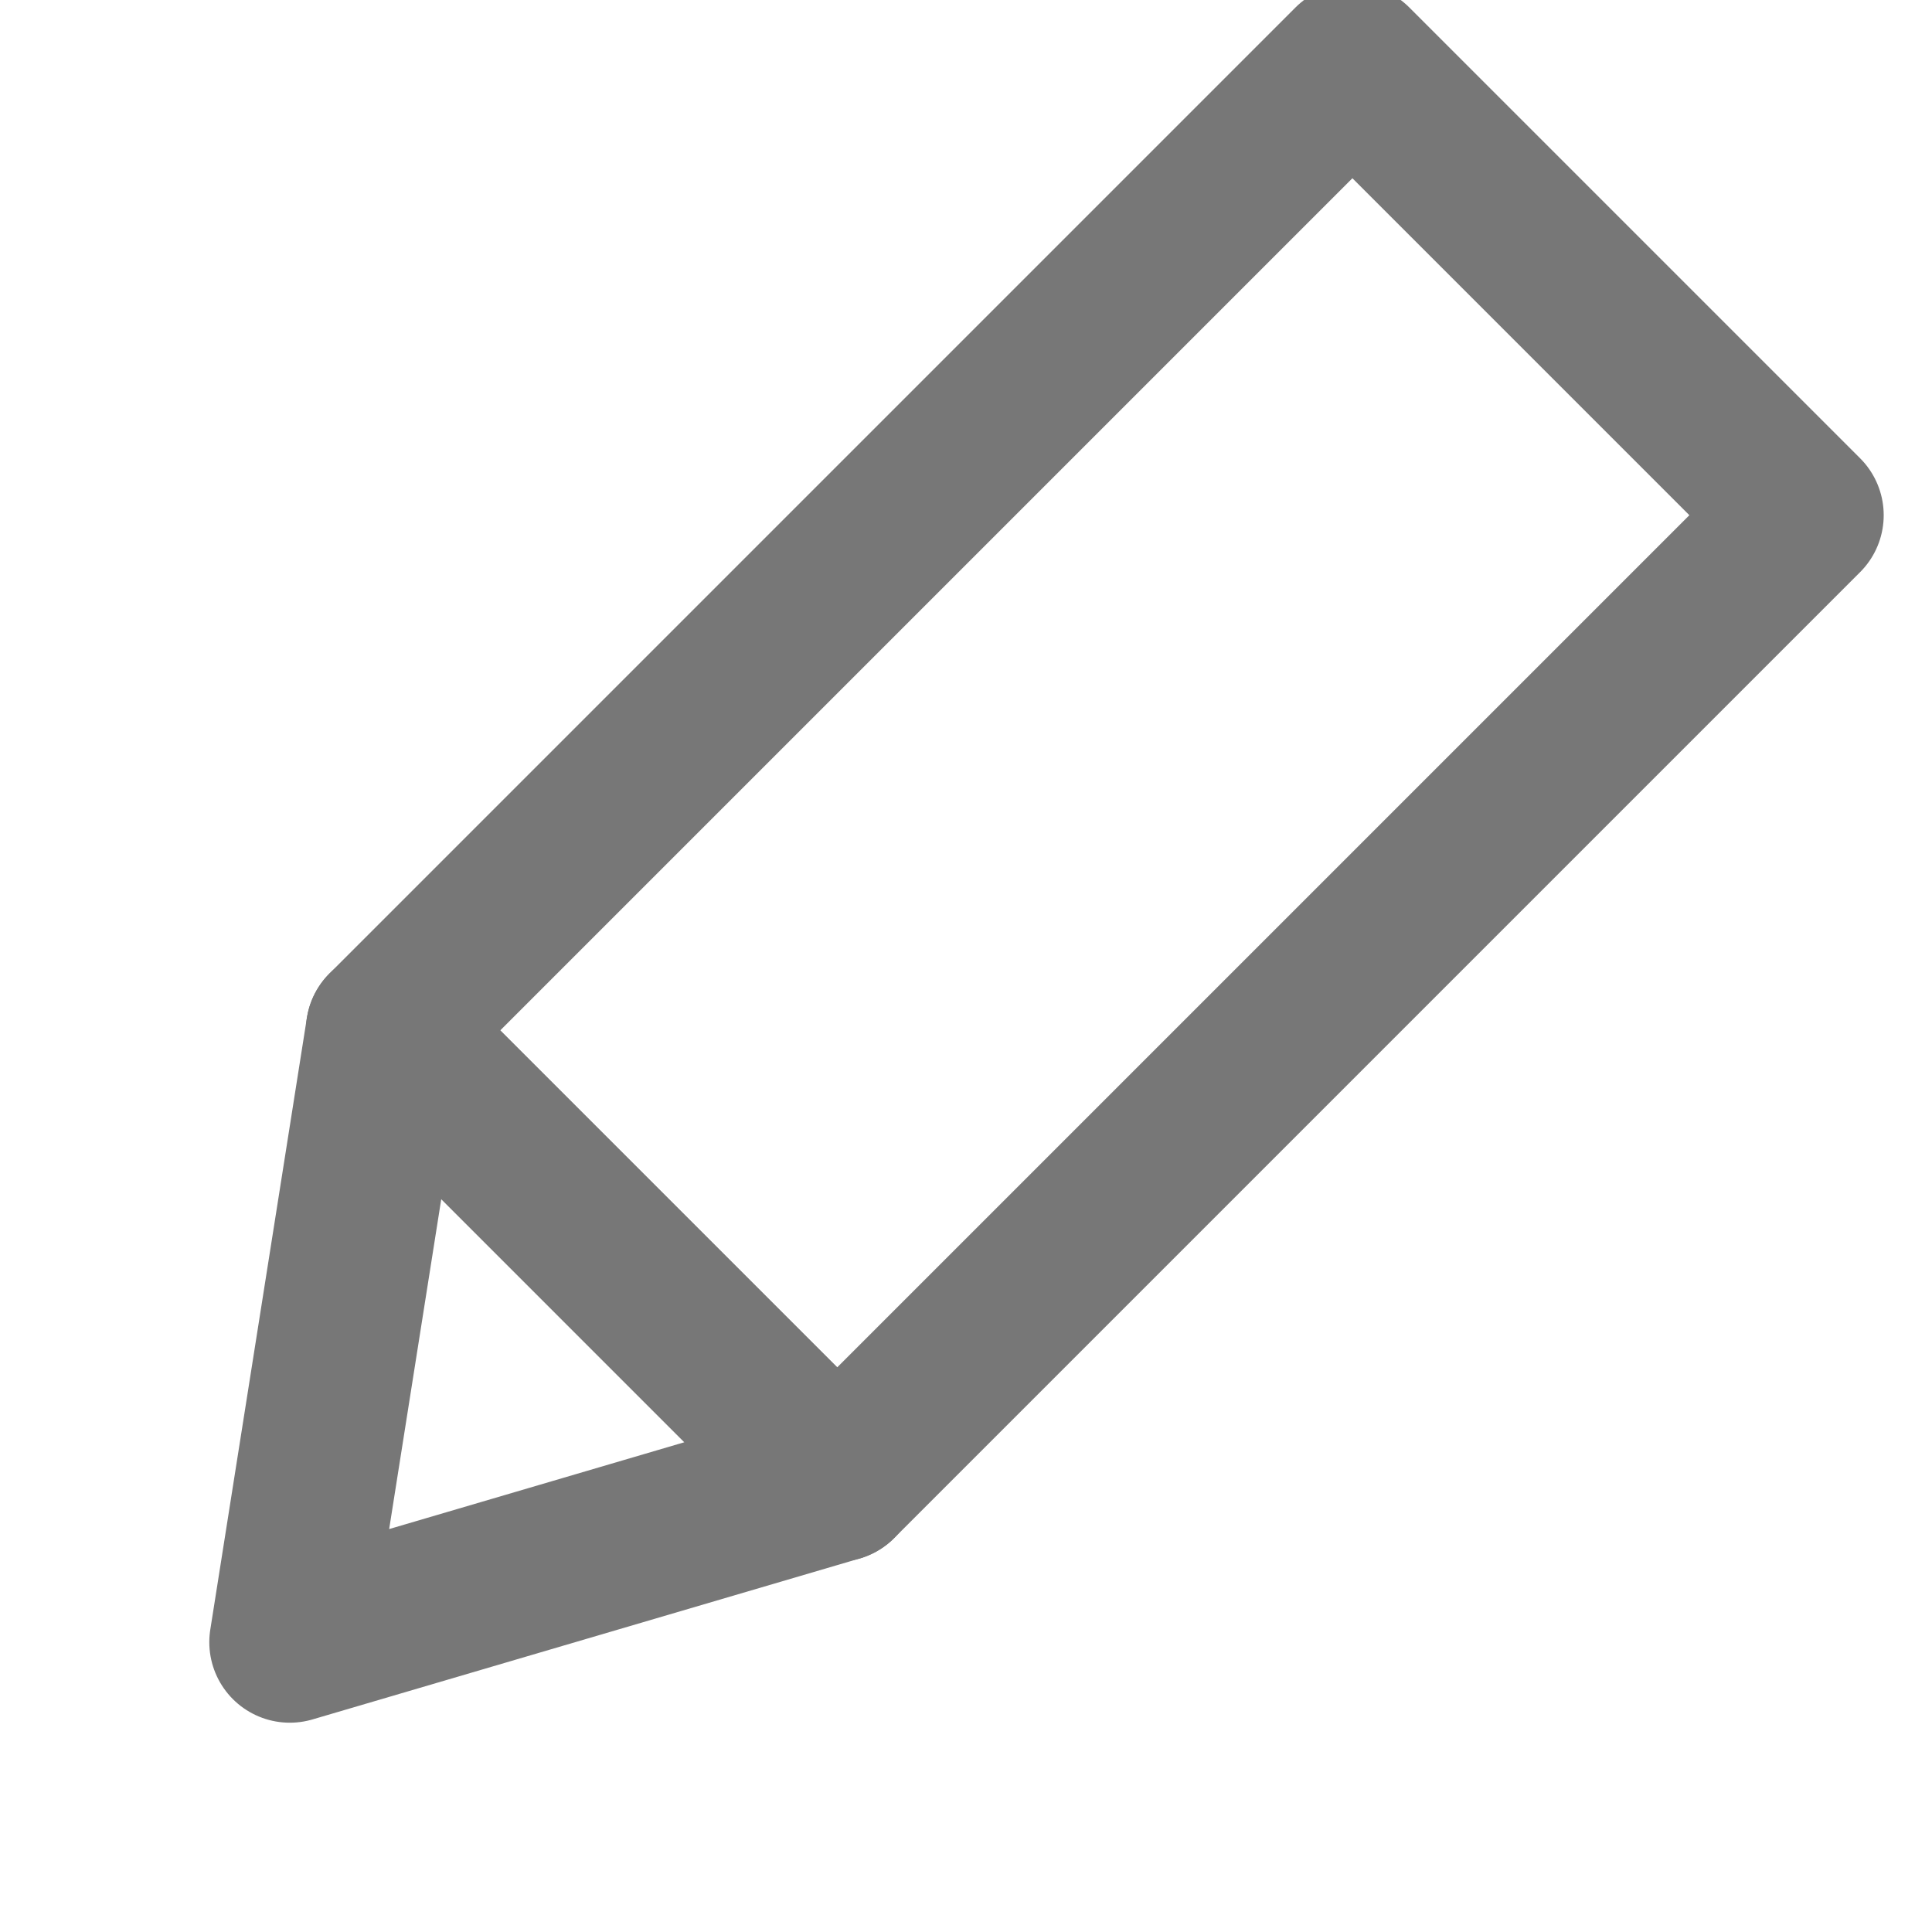
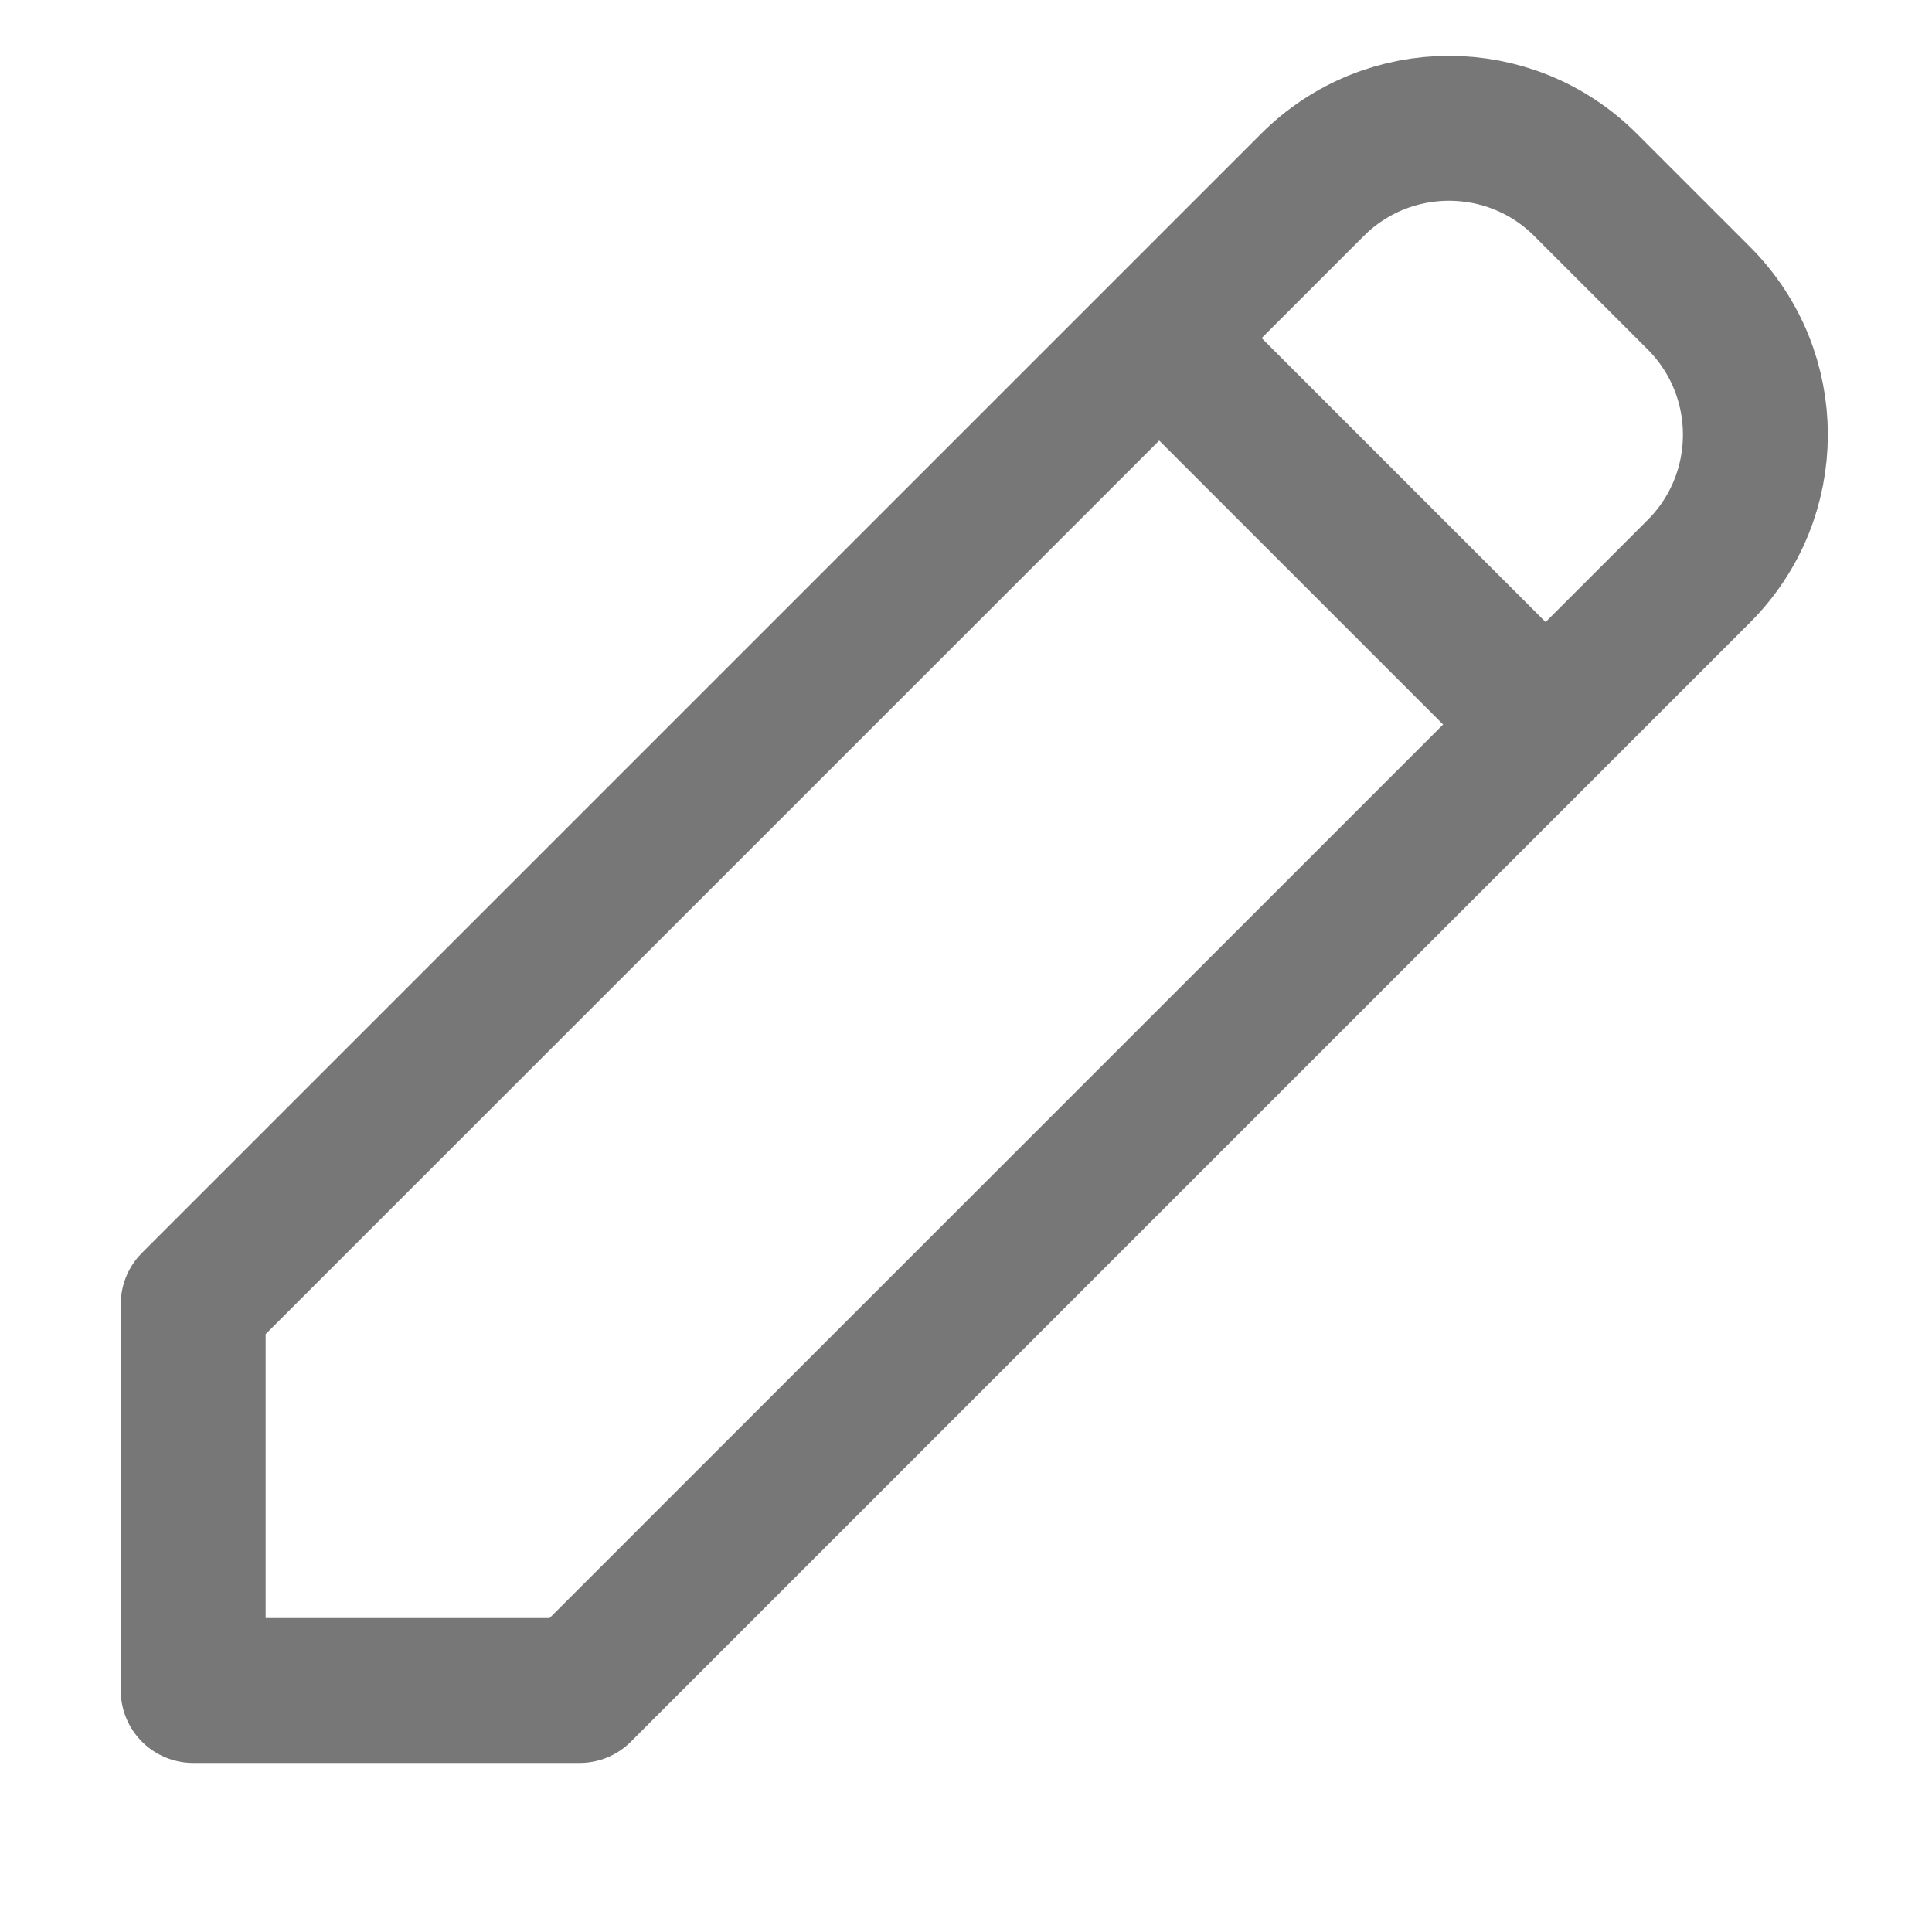
- <svg xmlns="http://www.w3.org/2000/svg" width="30" height="30" stroke="#777777" stroke-width="2.5" stroke-linecap="round" stroke-linejoin="round" fill="none" color="#2329D6">
-   <path d="M 21 1 L 28 8 L 13 23 L 6 16 L 21 1" />
-   <path d="M 13 23 L 4.5 25.5 L 6 16 L 13 23" />
+ <svg xmlns="http://www.w3.org/2000/svg" role="img" width="40px" height="40px" viewBox="2 2.5 20 20" aria-labelledby="editIconTitle" stroke="#777777" stroke-width="1.5" stroke-linecap="round" stroke-linejoin="round" fill="none" color="#2329D6">
+   <path d="M18.414 4.414L19.586 5.586C20.367 6.367 20.367 7.633 19.586 8.414L8 20 4 20 4 16 15.586 4.414C16.367 3.633 17.633 3.633 18.414 4.414zM14 6L18 10" />
</svg>
